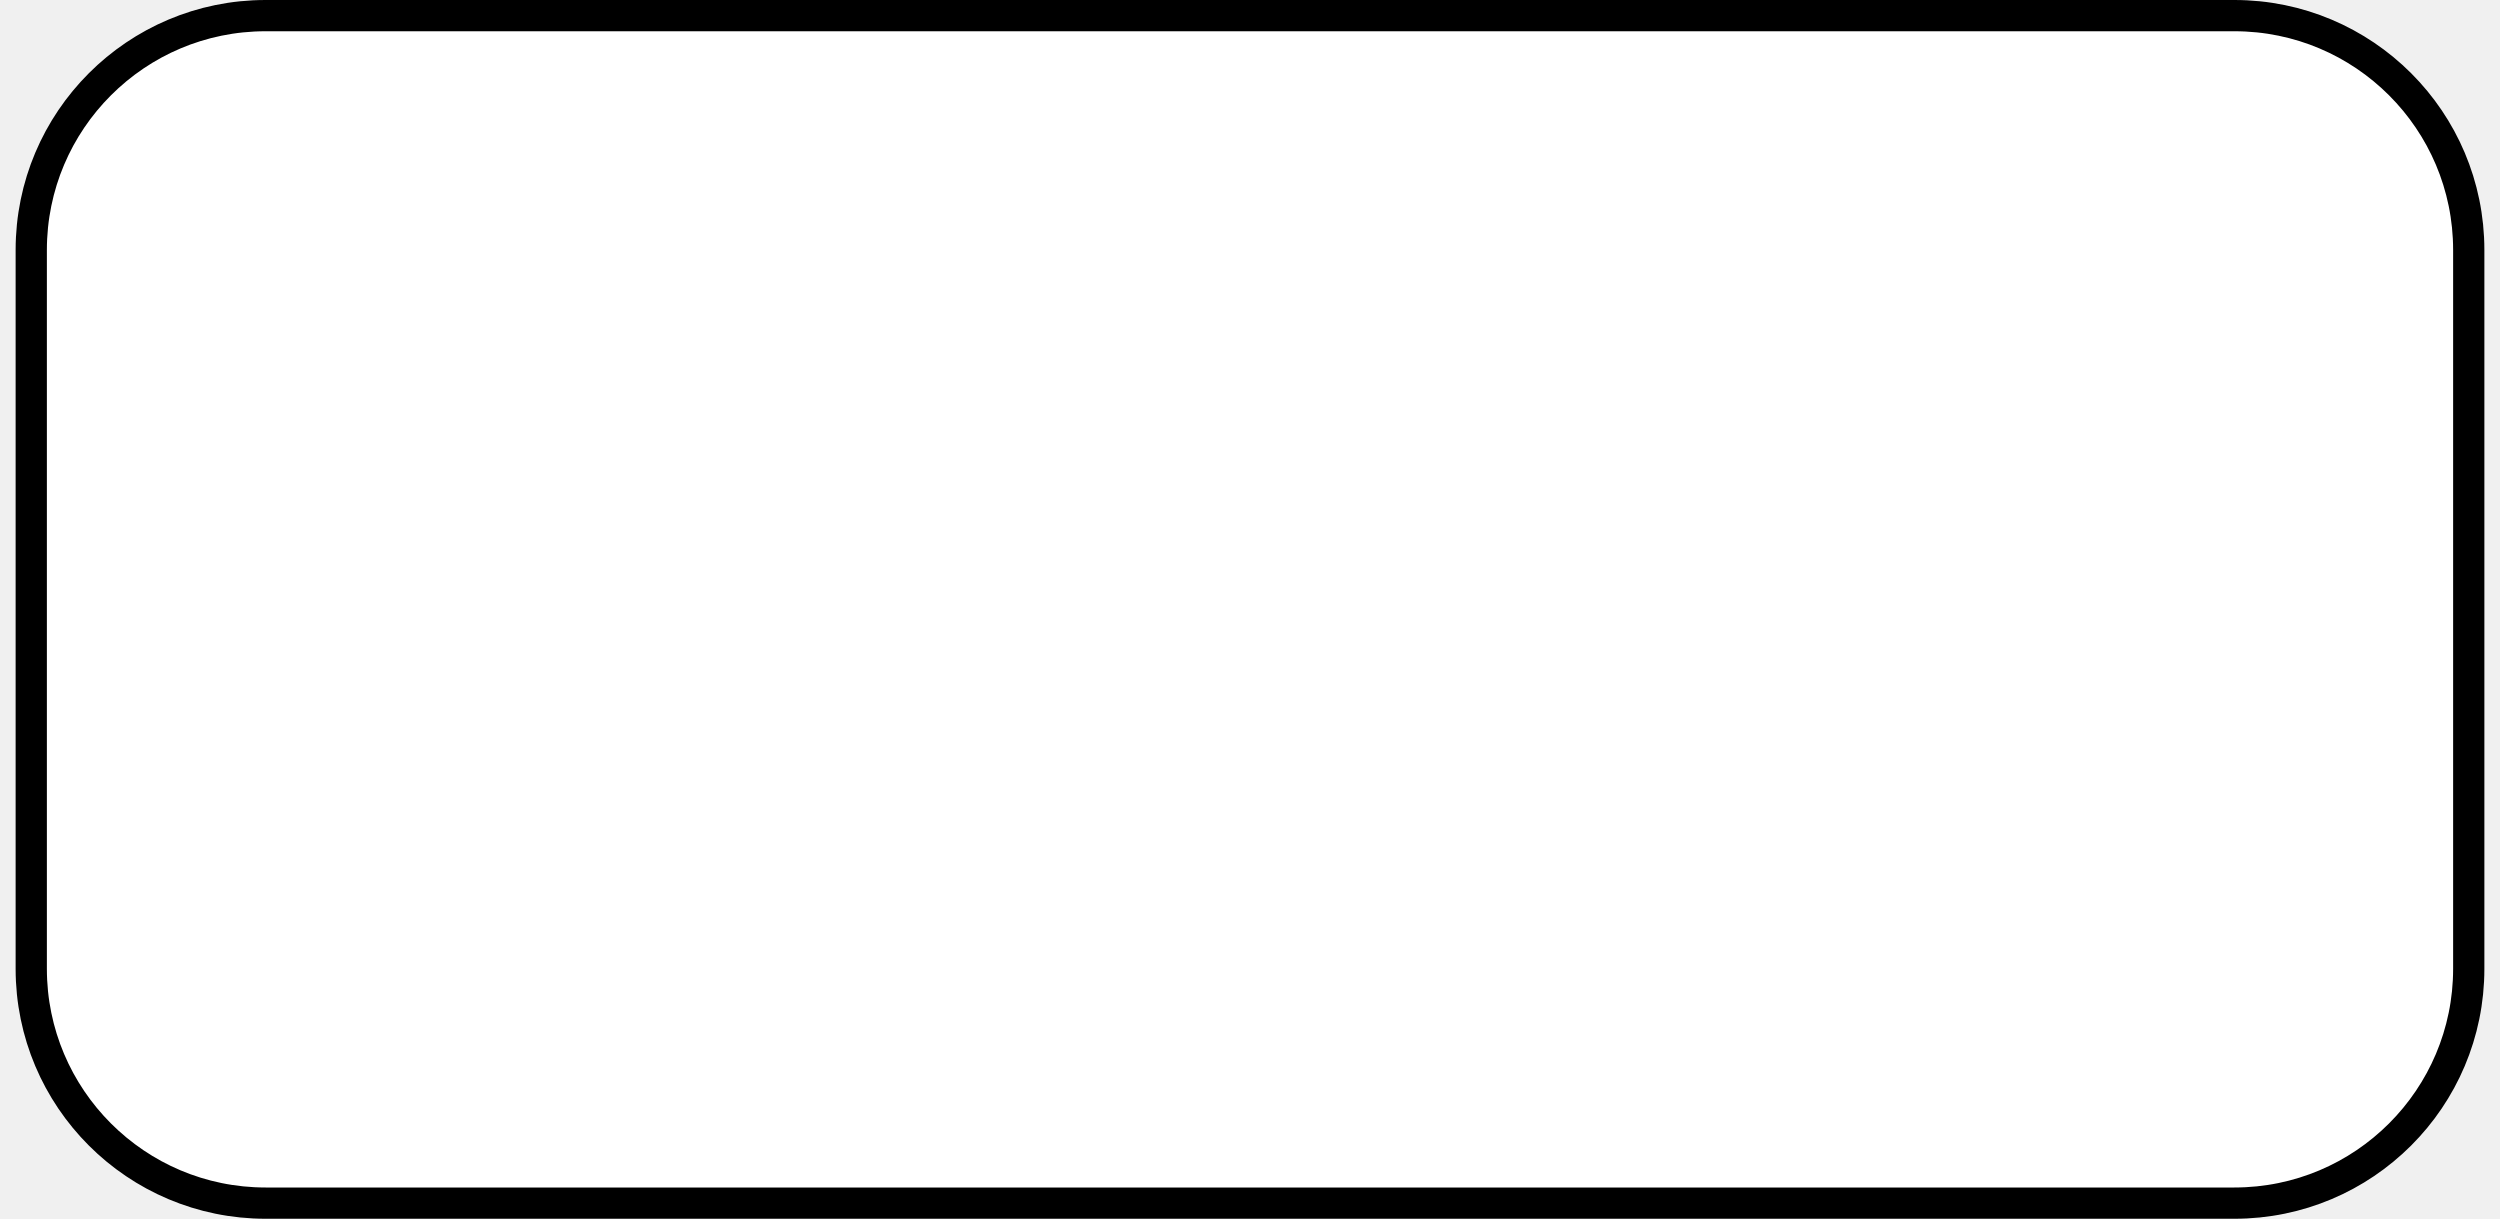
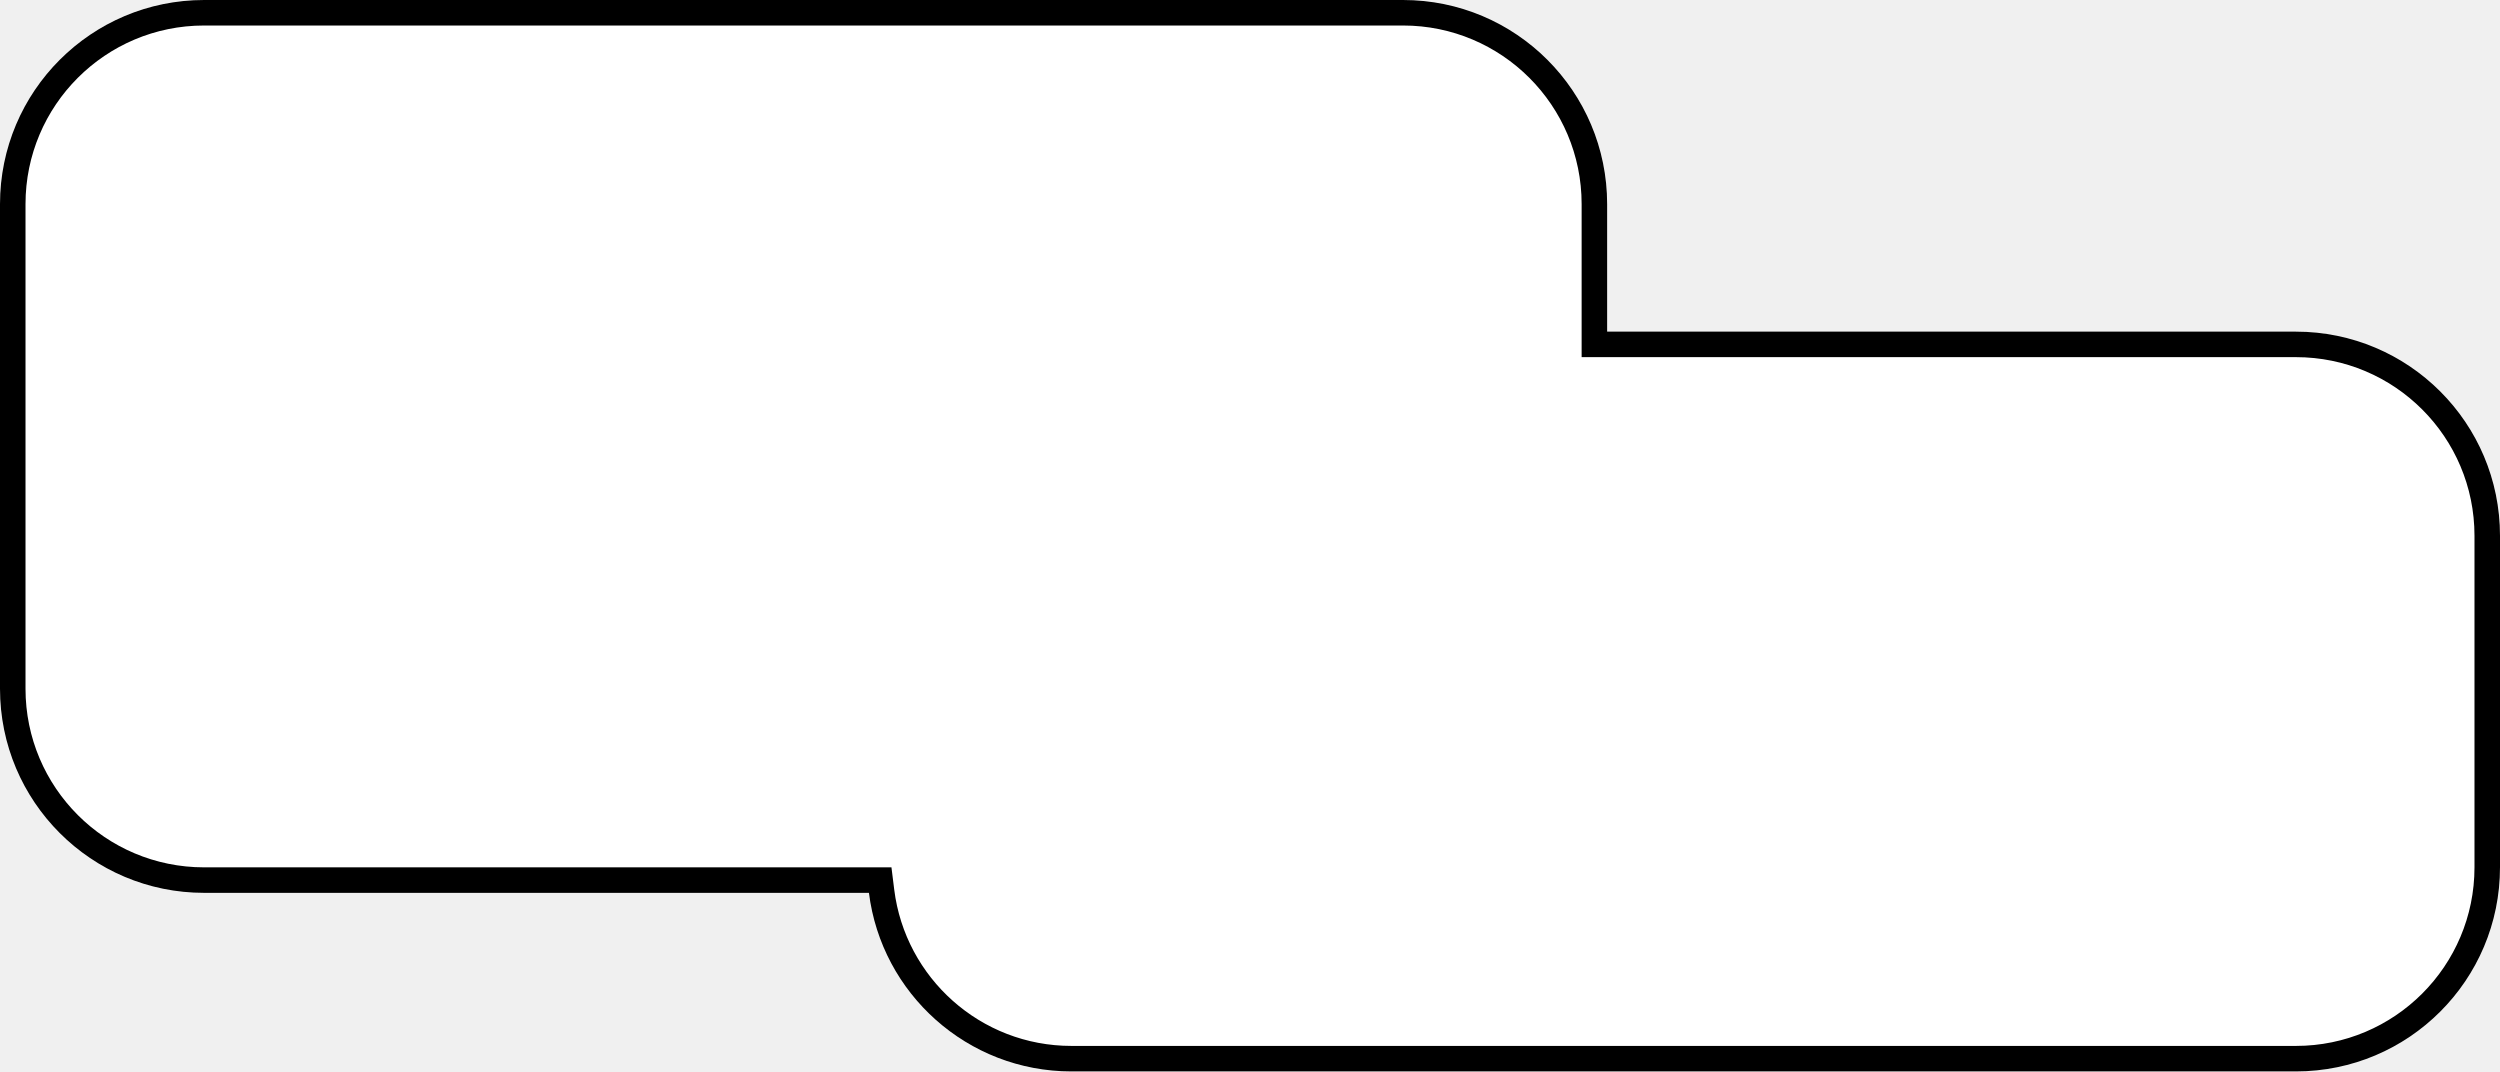
- <svg xmlns="http://www.w3.org/2000/svg" width="80" height="39" viewBox="0 0 80 39" fill="none">
-   <path d="M8.5 0.5H71.5C75.642 0.5 79 3.858 79 8V31C79 35.142 75.642 38.5 71.5 38.5H8.5C4.358 38.5 1 35.142 1 31V8C1 3.858 4.358 0.5 8.5 0.5Z" fill="white" stroke="black" />
+ <svg xmlns="http://www.w3.org/2000/svg" width="98" height="42" viewBox="0 0 98 42" fill="none">
+   <mask id="path-1-inside-1_3_26" fill="white">
+     <path fill-rule="evenodd" clip-rule="evenodd" d="M8 0C3.582 0 0 3.582 0 8V27C0 31.418 3.582 35 8 35H34.062C34.554 38.946 37.92 42 42 42H90C94.418 42 98 38.418 98 34V21C98 16.582 94.418 13 90 13H63V8C63 3.582 59.418 0 55 0H8Z" />
+   </mask>
+   <path fill-rule="evenodd" clip-rule="evenodd" d="M8 0C3.582 0 0 3.582 0 8V27C0 31.418 3.582 35 8 35H34.062C34.554 38.946 37.92 42 42 42H90C94.418 42 98 38.418 98 34V21C98 16.582 94.418 13 90 13H63V8C63 3.582 59.418 0 55 0H8Z" fill="white" />
+   <path d="M34.062 35L35.054 34.876L34.945 34H34.062V35ZM63 13H62V14H63V13ZM1 8C1 4.134 4.134 1 8 1V-1C3.029 -1 -1 3.029 -1 8H1ZM1 27V8H-1V27H1ZM8 34C4.134 34 1 30.866 1 27H-1C-1 31.971 3.029 36 8 36V34ZM34.062 34H8V36H34.062V34ZM42 41C38.431 41 35.485 38.328 35.054 34.876L33.07 35.124C33.623 39.564 37.41 43 42 43V41ZM90 41H42V43H90V41ZM97 34C97 37.866 93.866 41 90 41V43C94.971 43 99 38.971 99 34H97ZM97 21V34H99V21H97ZM90 14C93.866 14 97 17.134 97 21H99C99 16.029 94.971 12 90 12V14ZM63 14H90V12H63V14ZM62 8V13H64V8H62ZM55 1C58.866 1 62 4.134 62 8H64C64 3.029 59.971 -1 55 -1V1ZM8 1H55V-1H8V1Z" fill="black" mask="url(#path-1-inside-1_3_26)" />
</svg>
